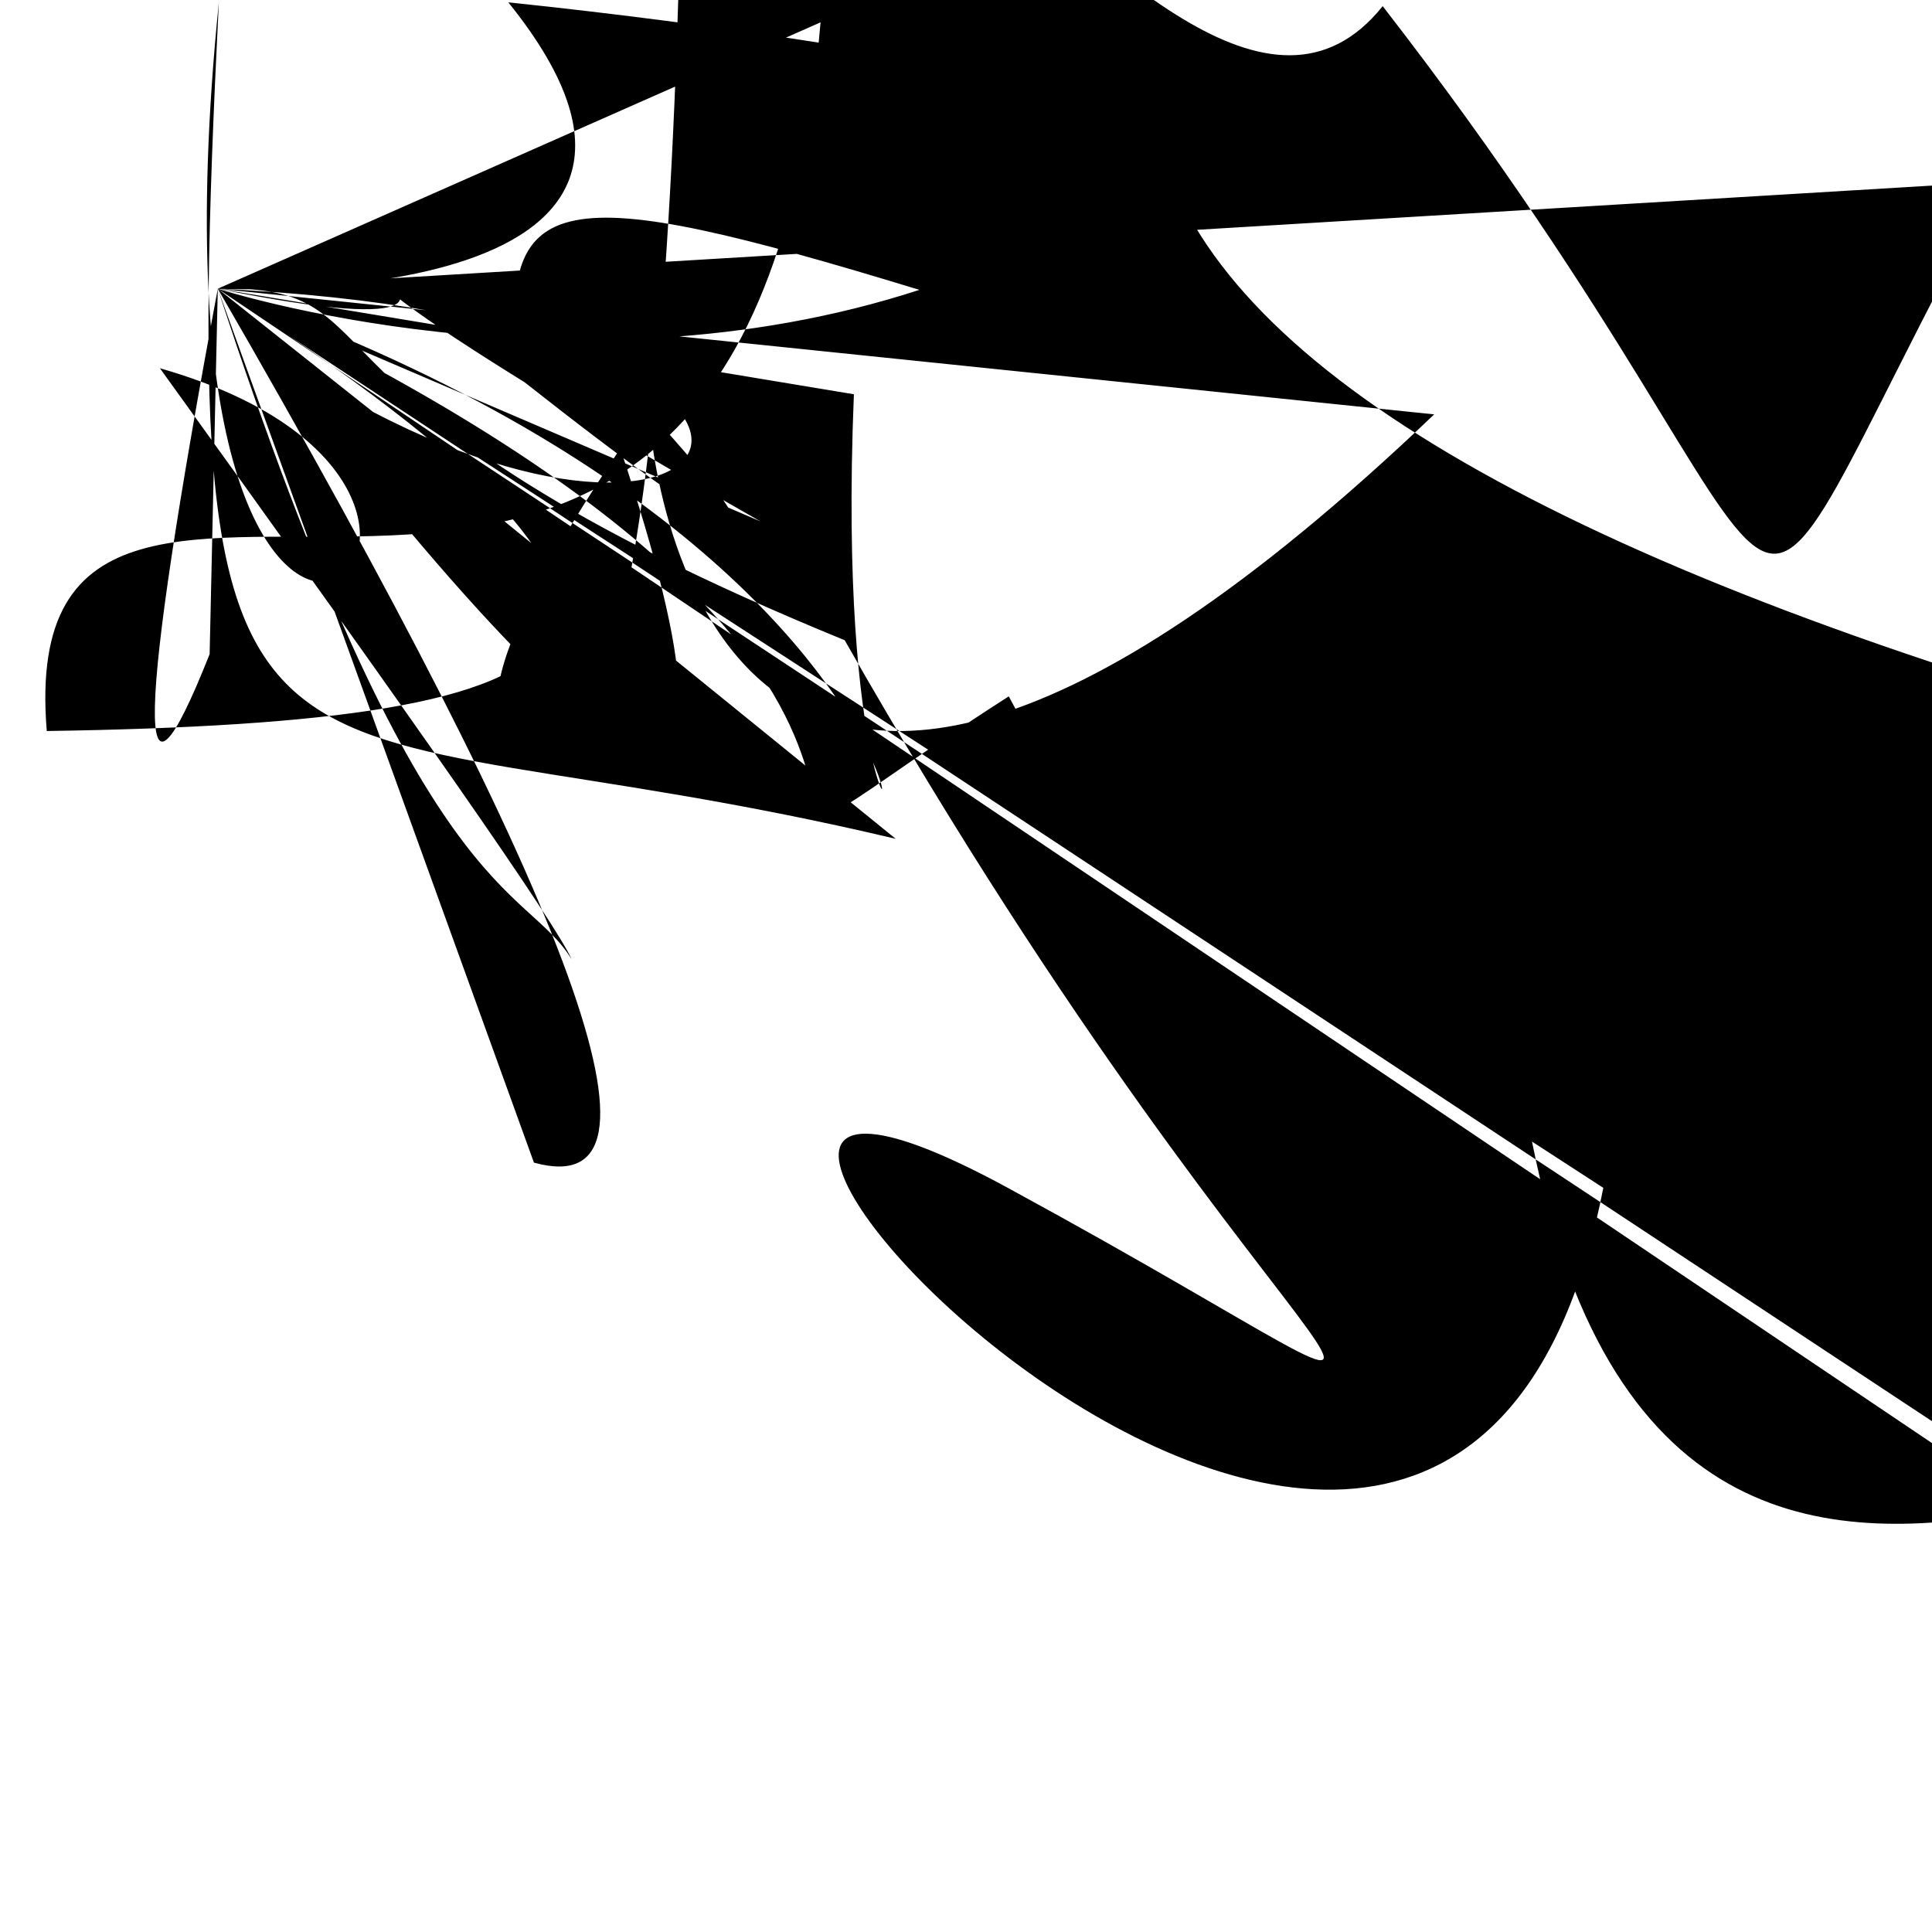
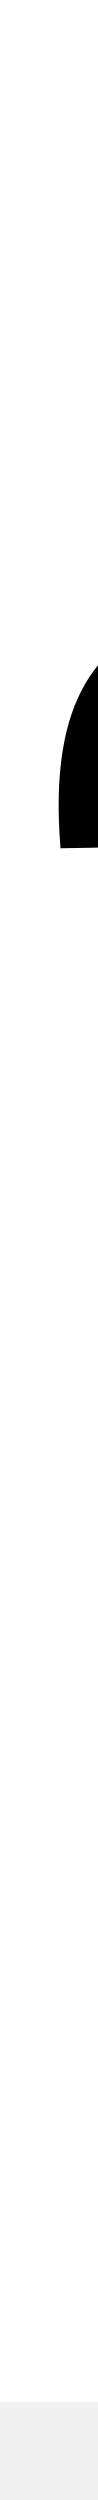
- <svg xmlns="http://www.w3.org/2000/svg" height="512" viewBox="0 0 512 512" width="512">
+ <svg xmlns="http://www.w3.org/2000/svg" viewBox="0 20 20 512">
  <g fill="red">
    <path fill="" d="M0.0,0.0 h3.0 v5.0 h-3.0 z" />
    <g fill="yellow">
      <path d="M4.0,4.0 m-9.0,0.0 A9.0,9.0,0.0,1,1,18.0,0.0 A9.0,9.0,0.0,1,1,-18.0,0.0" />
      <g>
        <path d="M4.0,4.0 m-9.0,0.0 A9.0,9.0,0.0,1,1,18.0,0.0 A9.0,9.0,0.0,1,1,-18.0,0.0" />
      </g>
    </g>
  </g>
  <path d="M0.0,0.0 h512.0 v512.0 h-512.0 z" fill="#ffffff" opacity="" />
  <path d="M57.716,76.512 q165.621,219.145,106.671,42.343 Q107.633,203.32,149.523,197.854 S173.609,197.573,179.706.954 s127.867,74.211,186.722.674 c129.635,167.187,79.785,199.442,162.243,46.553 z z z C181.409,101.592,3.712,25.237,201.488,138.156 z C111.255,240.932,138.989,233.752,151.486,254.228 Q145.302,240.17,42.379,97.589 C164.859,132.577,33.251,245.835,57.992,0.69 C46.266,235.114,66.032,181.585,237.375,222.297 z s93.588,30.384,185.941.305 C148.654,47.811,130.623,48.852,137.91,100.433 q92.476,72.879,34.001,8.566 s9.9,190.113,208.164.813 z C108.306,75.256,69.977,106.7,223.853,169.667 c121.119,212.591,191.56,225.749,43.187,145.104 s116.001,215.077,157.857.023 z z z z c244.49,85.935,160.142,234.615,168.575,27.971 z C234.751,84.768,201.686,162.875,98.826,109.149 z C202.615,169.972,160.793,191.513,12.395,193.726 C2.234,70.86,197.253,240.961,217.457,5.919 z z z z c247.881,115.938,96.159,180.88,209.618,108.031 c39.694,75.696,121.509,85.555,135.333,97.746 c31.814,236.08,230.168,34.804,197.774,145.504 q210.147,228.858,148.641,105.47 z q143.538,248.101,83.784,231.595 z z S201.554,83.492,134.706.62 q87.928,9.207,170.612,27.013 q10.11,87.557,232.905,156.326 q127.658,172.151,0.014,216.144 z Q25.464,249.323,55.556,173.334" />
</svg>
